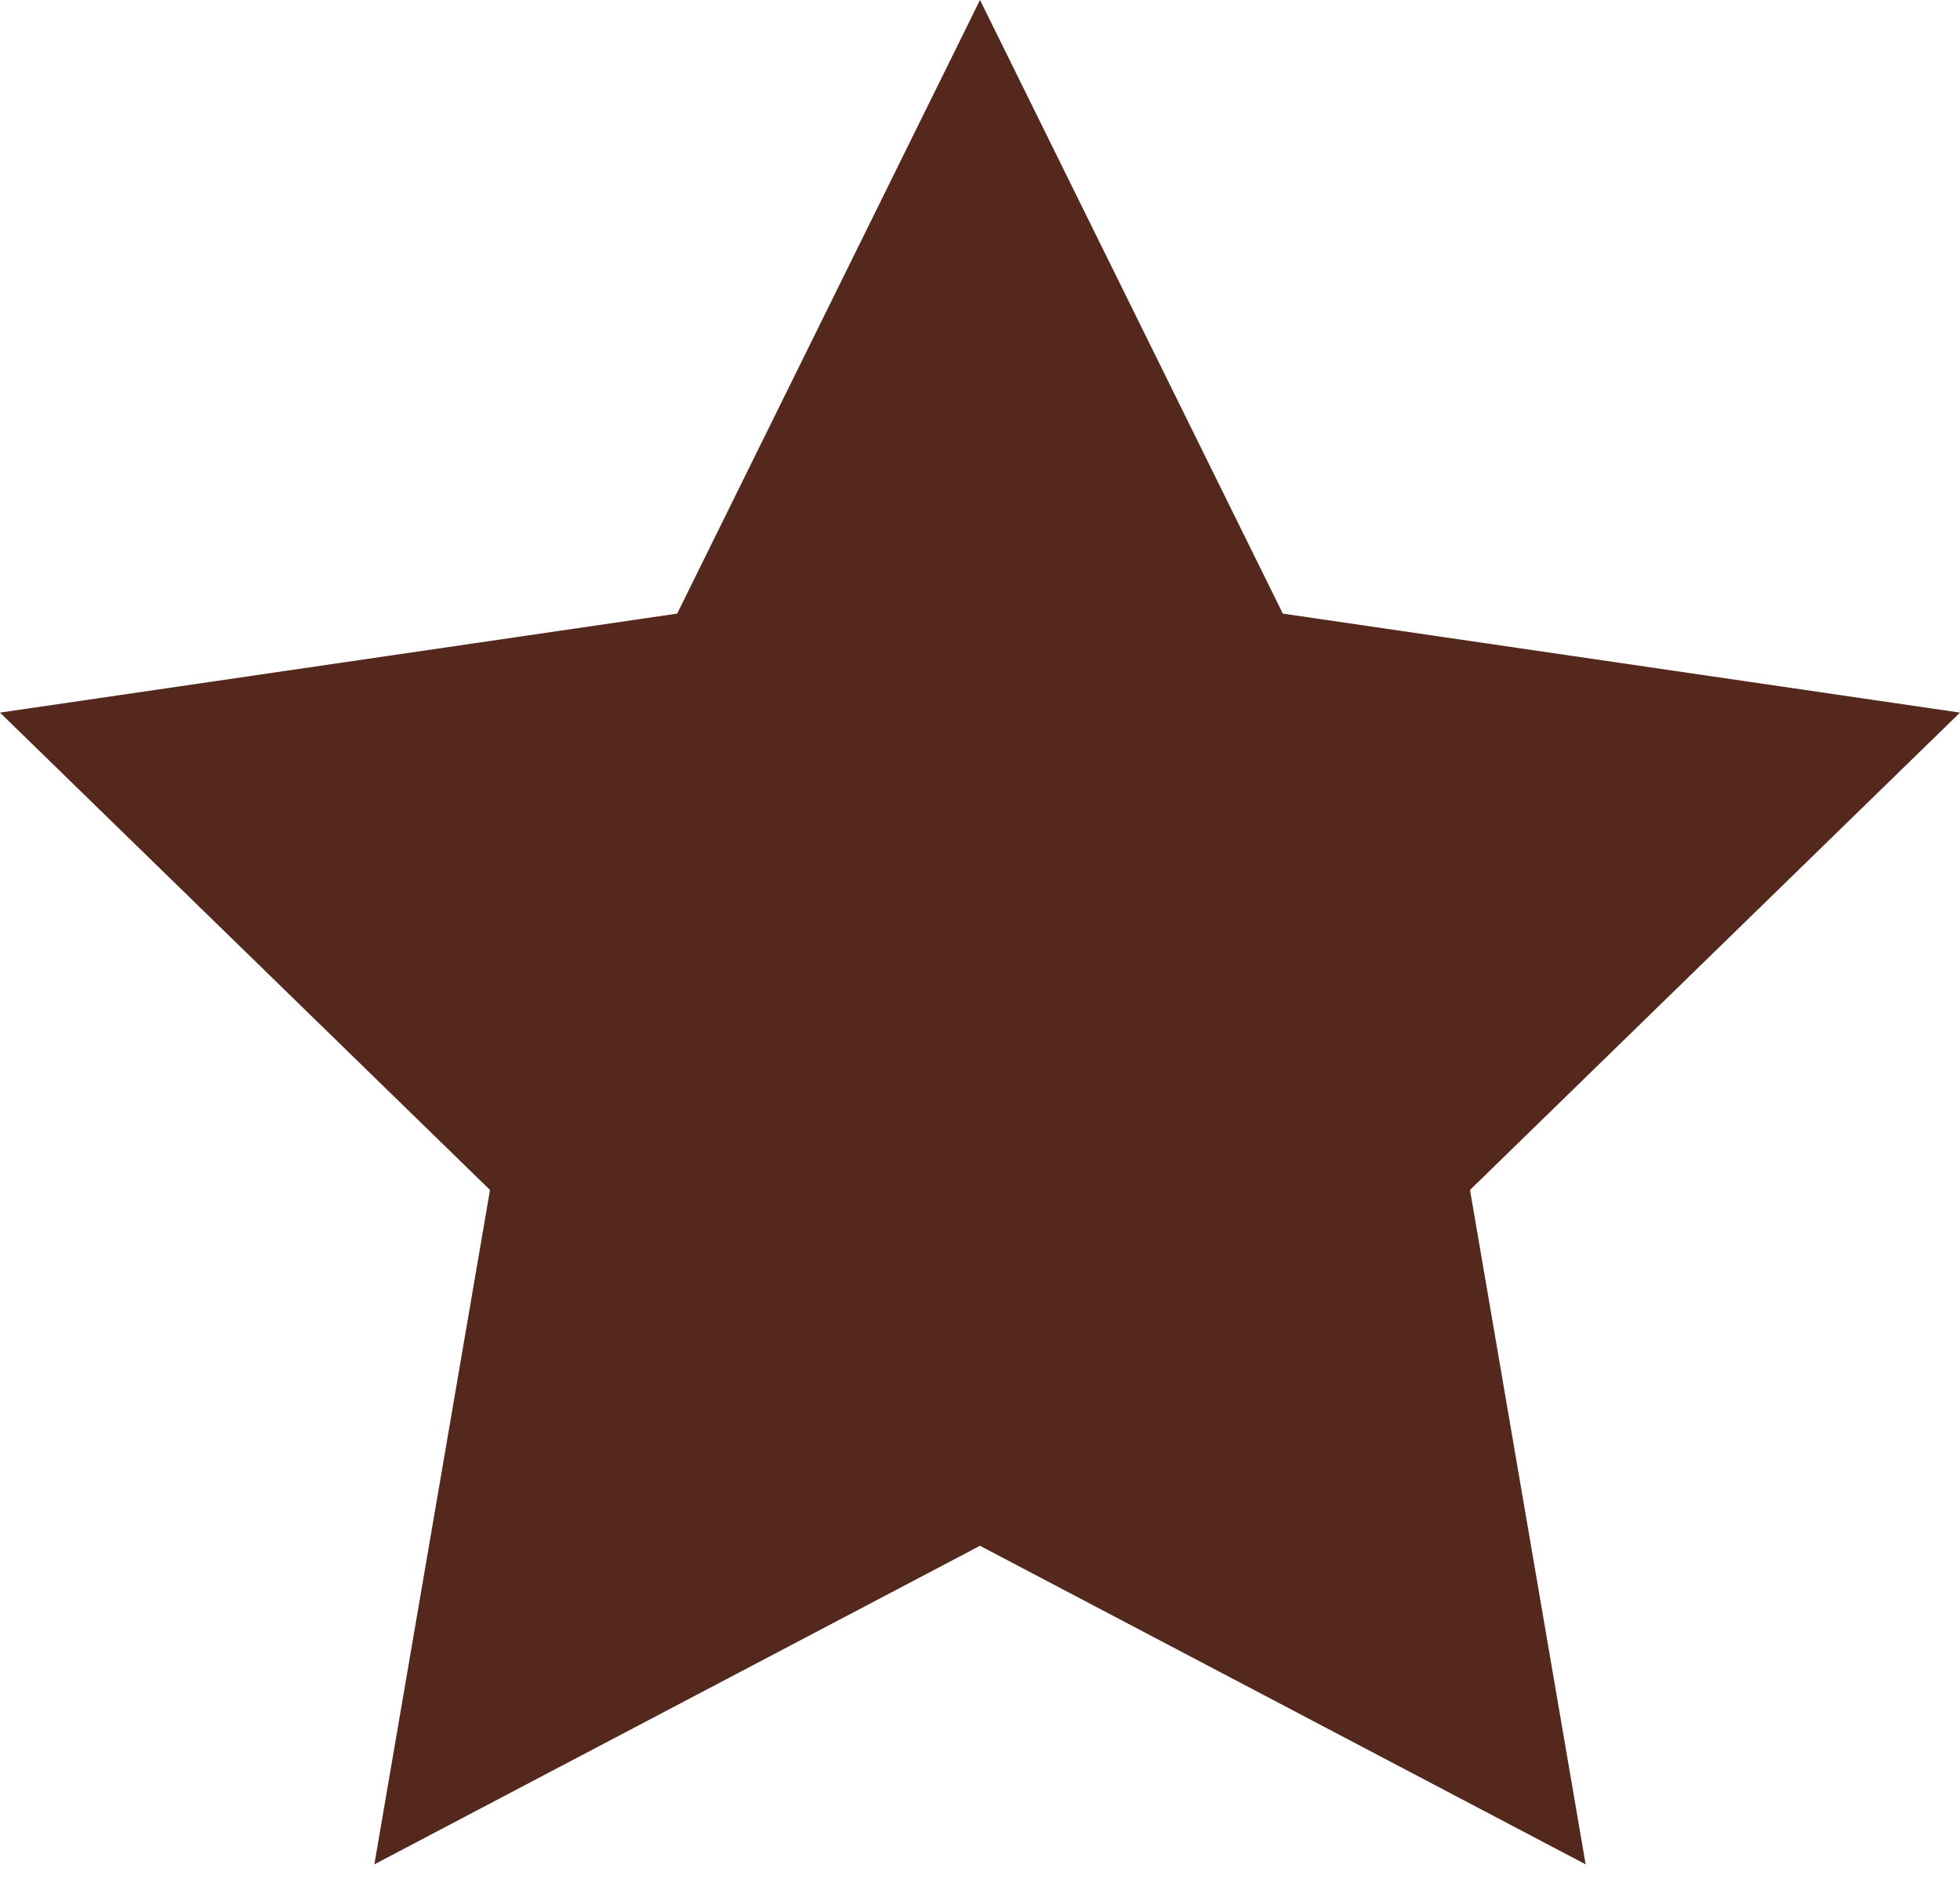
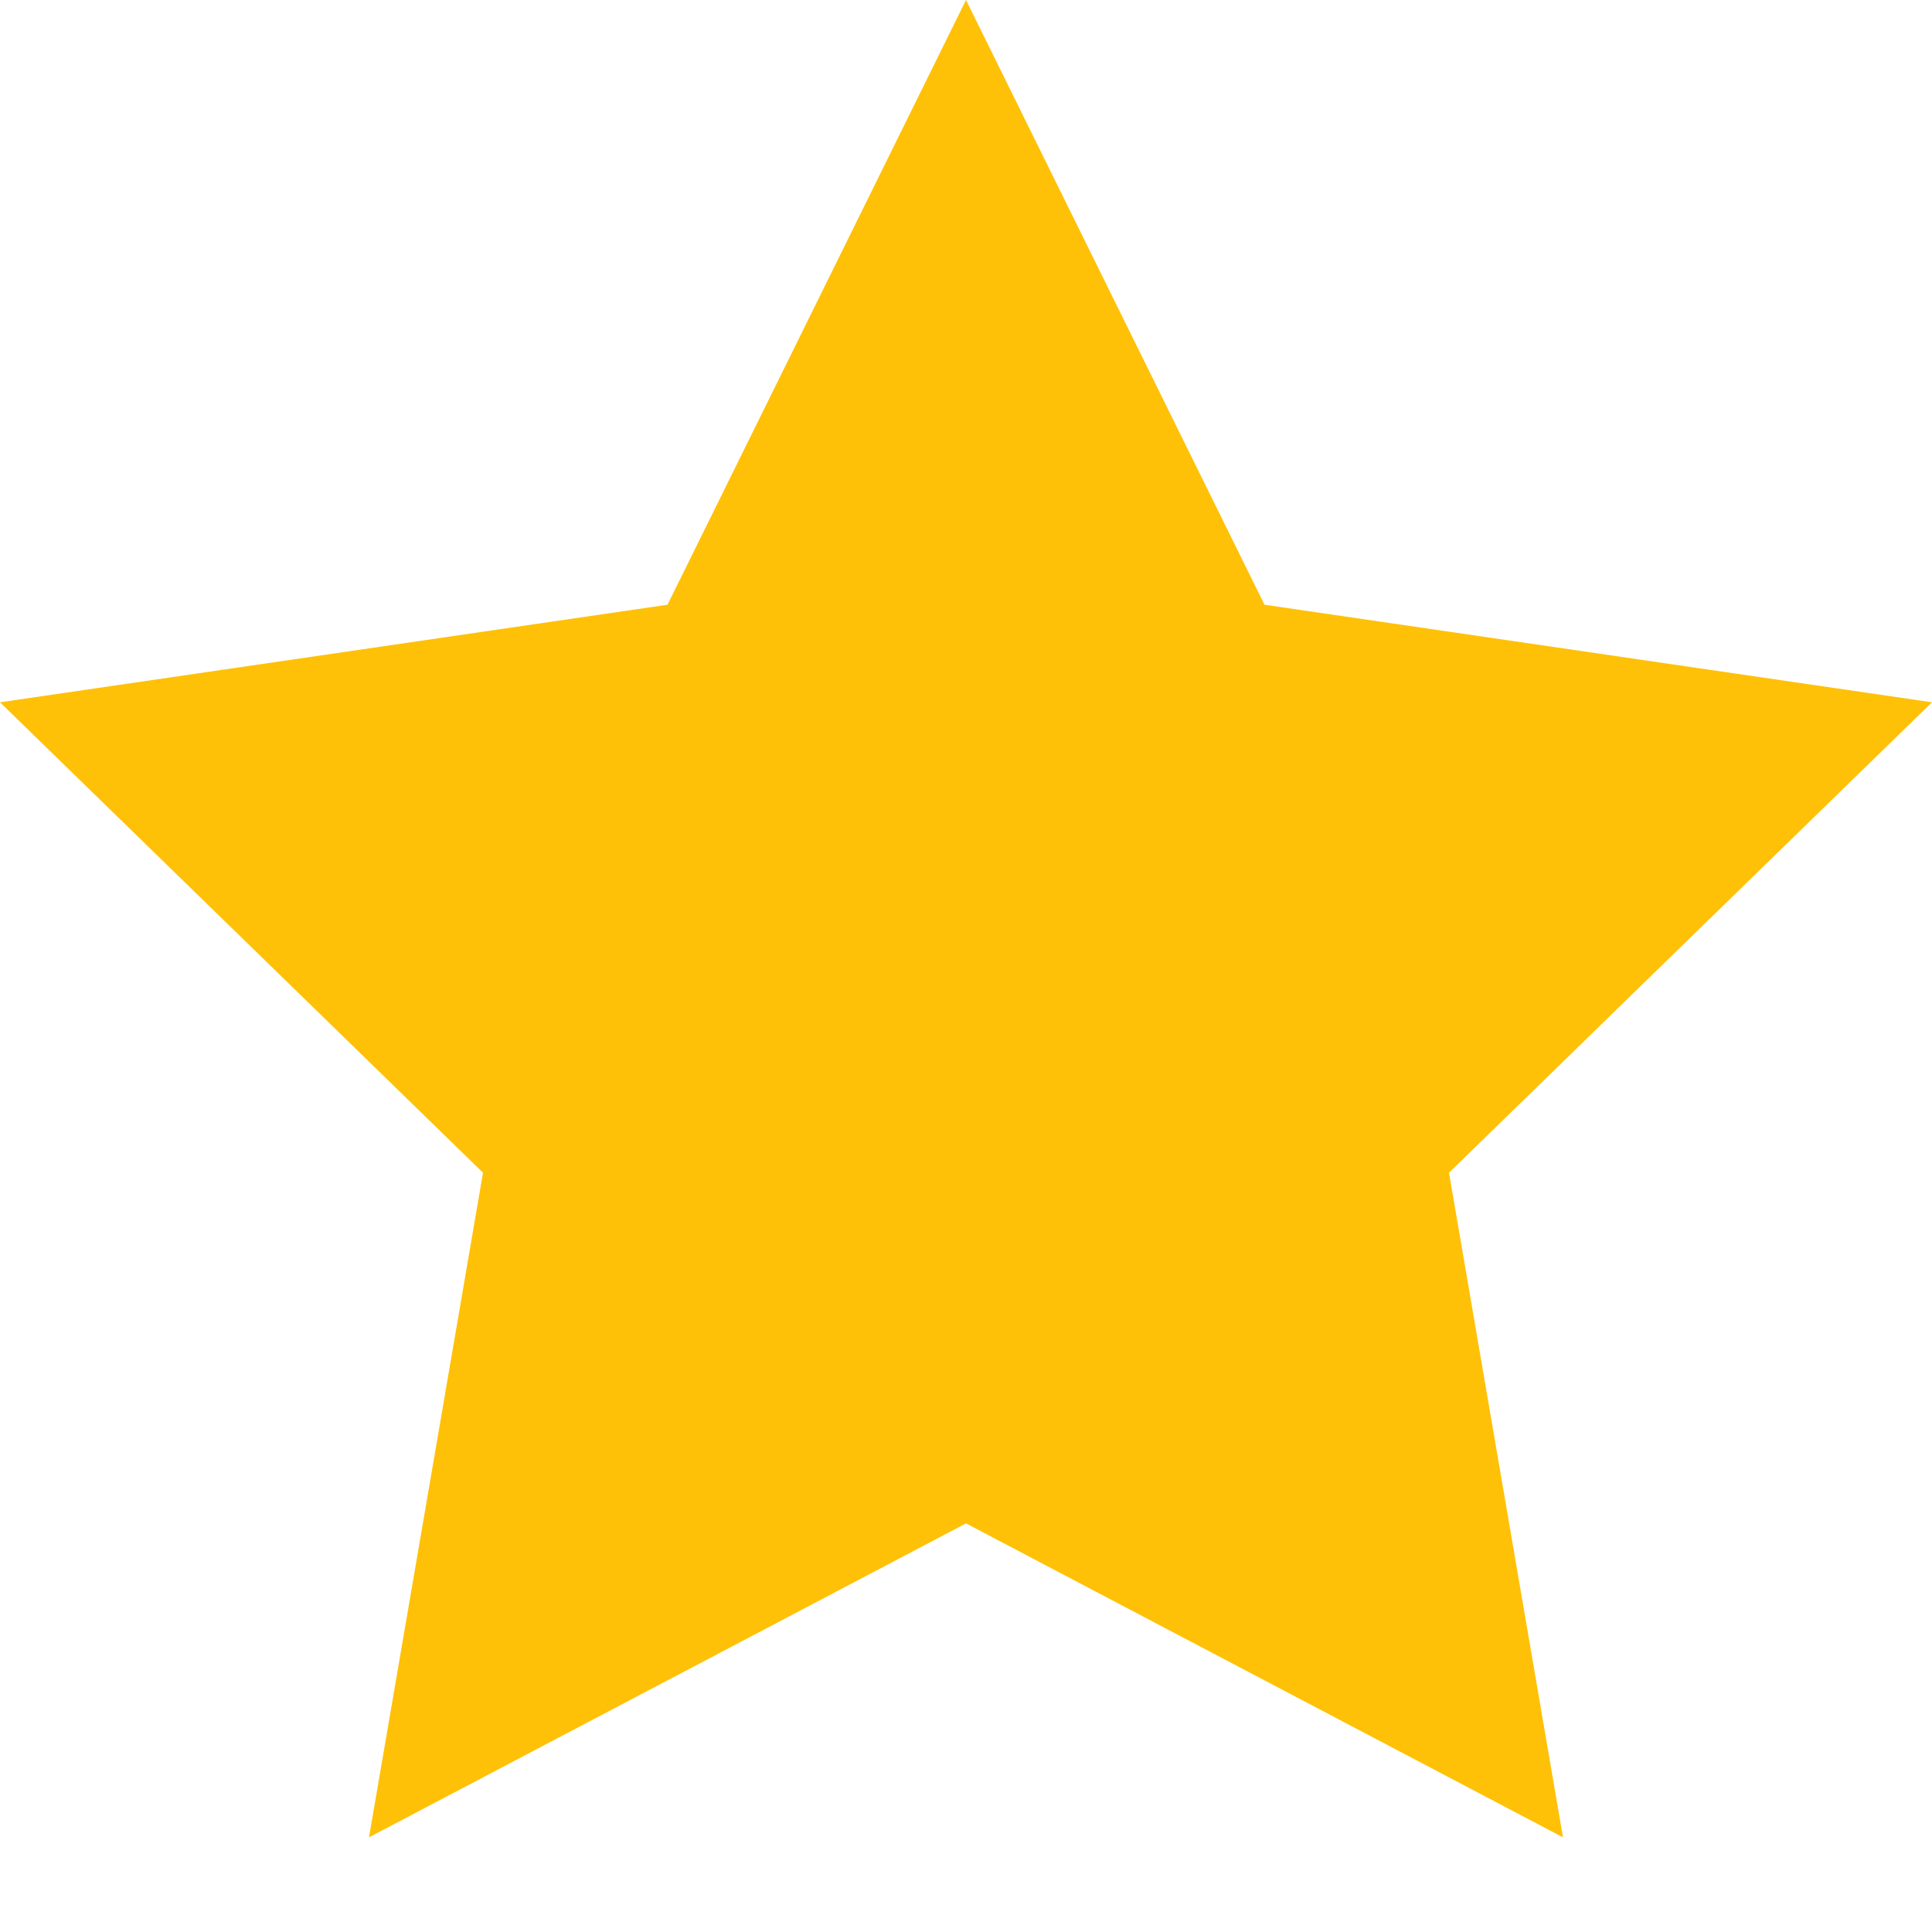
- <svg xmlns="http://www.w3.org/2000/svg" width="50" height="48" fill="none">
-   <path fill="#55281d" d="m25 0 7.725 15.65L50 18.175 37.5 30.35l2.95 17.2L25 39.425 9.55 47.55l2.95-17.2L0 18.175l17.275-2.525z" />
+ <svg xmlns="http://www.w3.org/2000/svg" width="20" height="20" viewBox="0 0 20 20" fill="none">
+   <path d="M10 0L13.09 6.26L20 7.27L15 12.14L16.18 19.02L10 15.77L3.82 19.02L5 12.14L0 7.27L6.91 6.26L10 0Z" fill="#FFC107" />
</svg>
